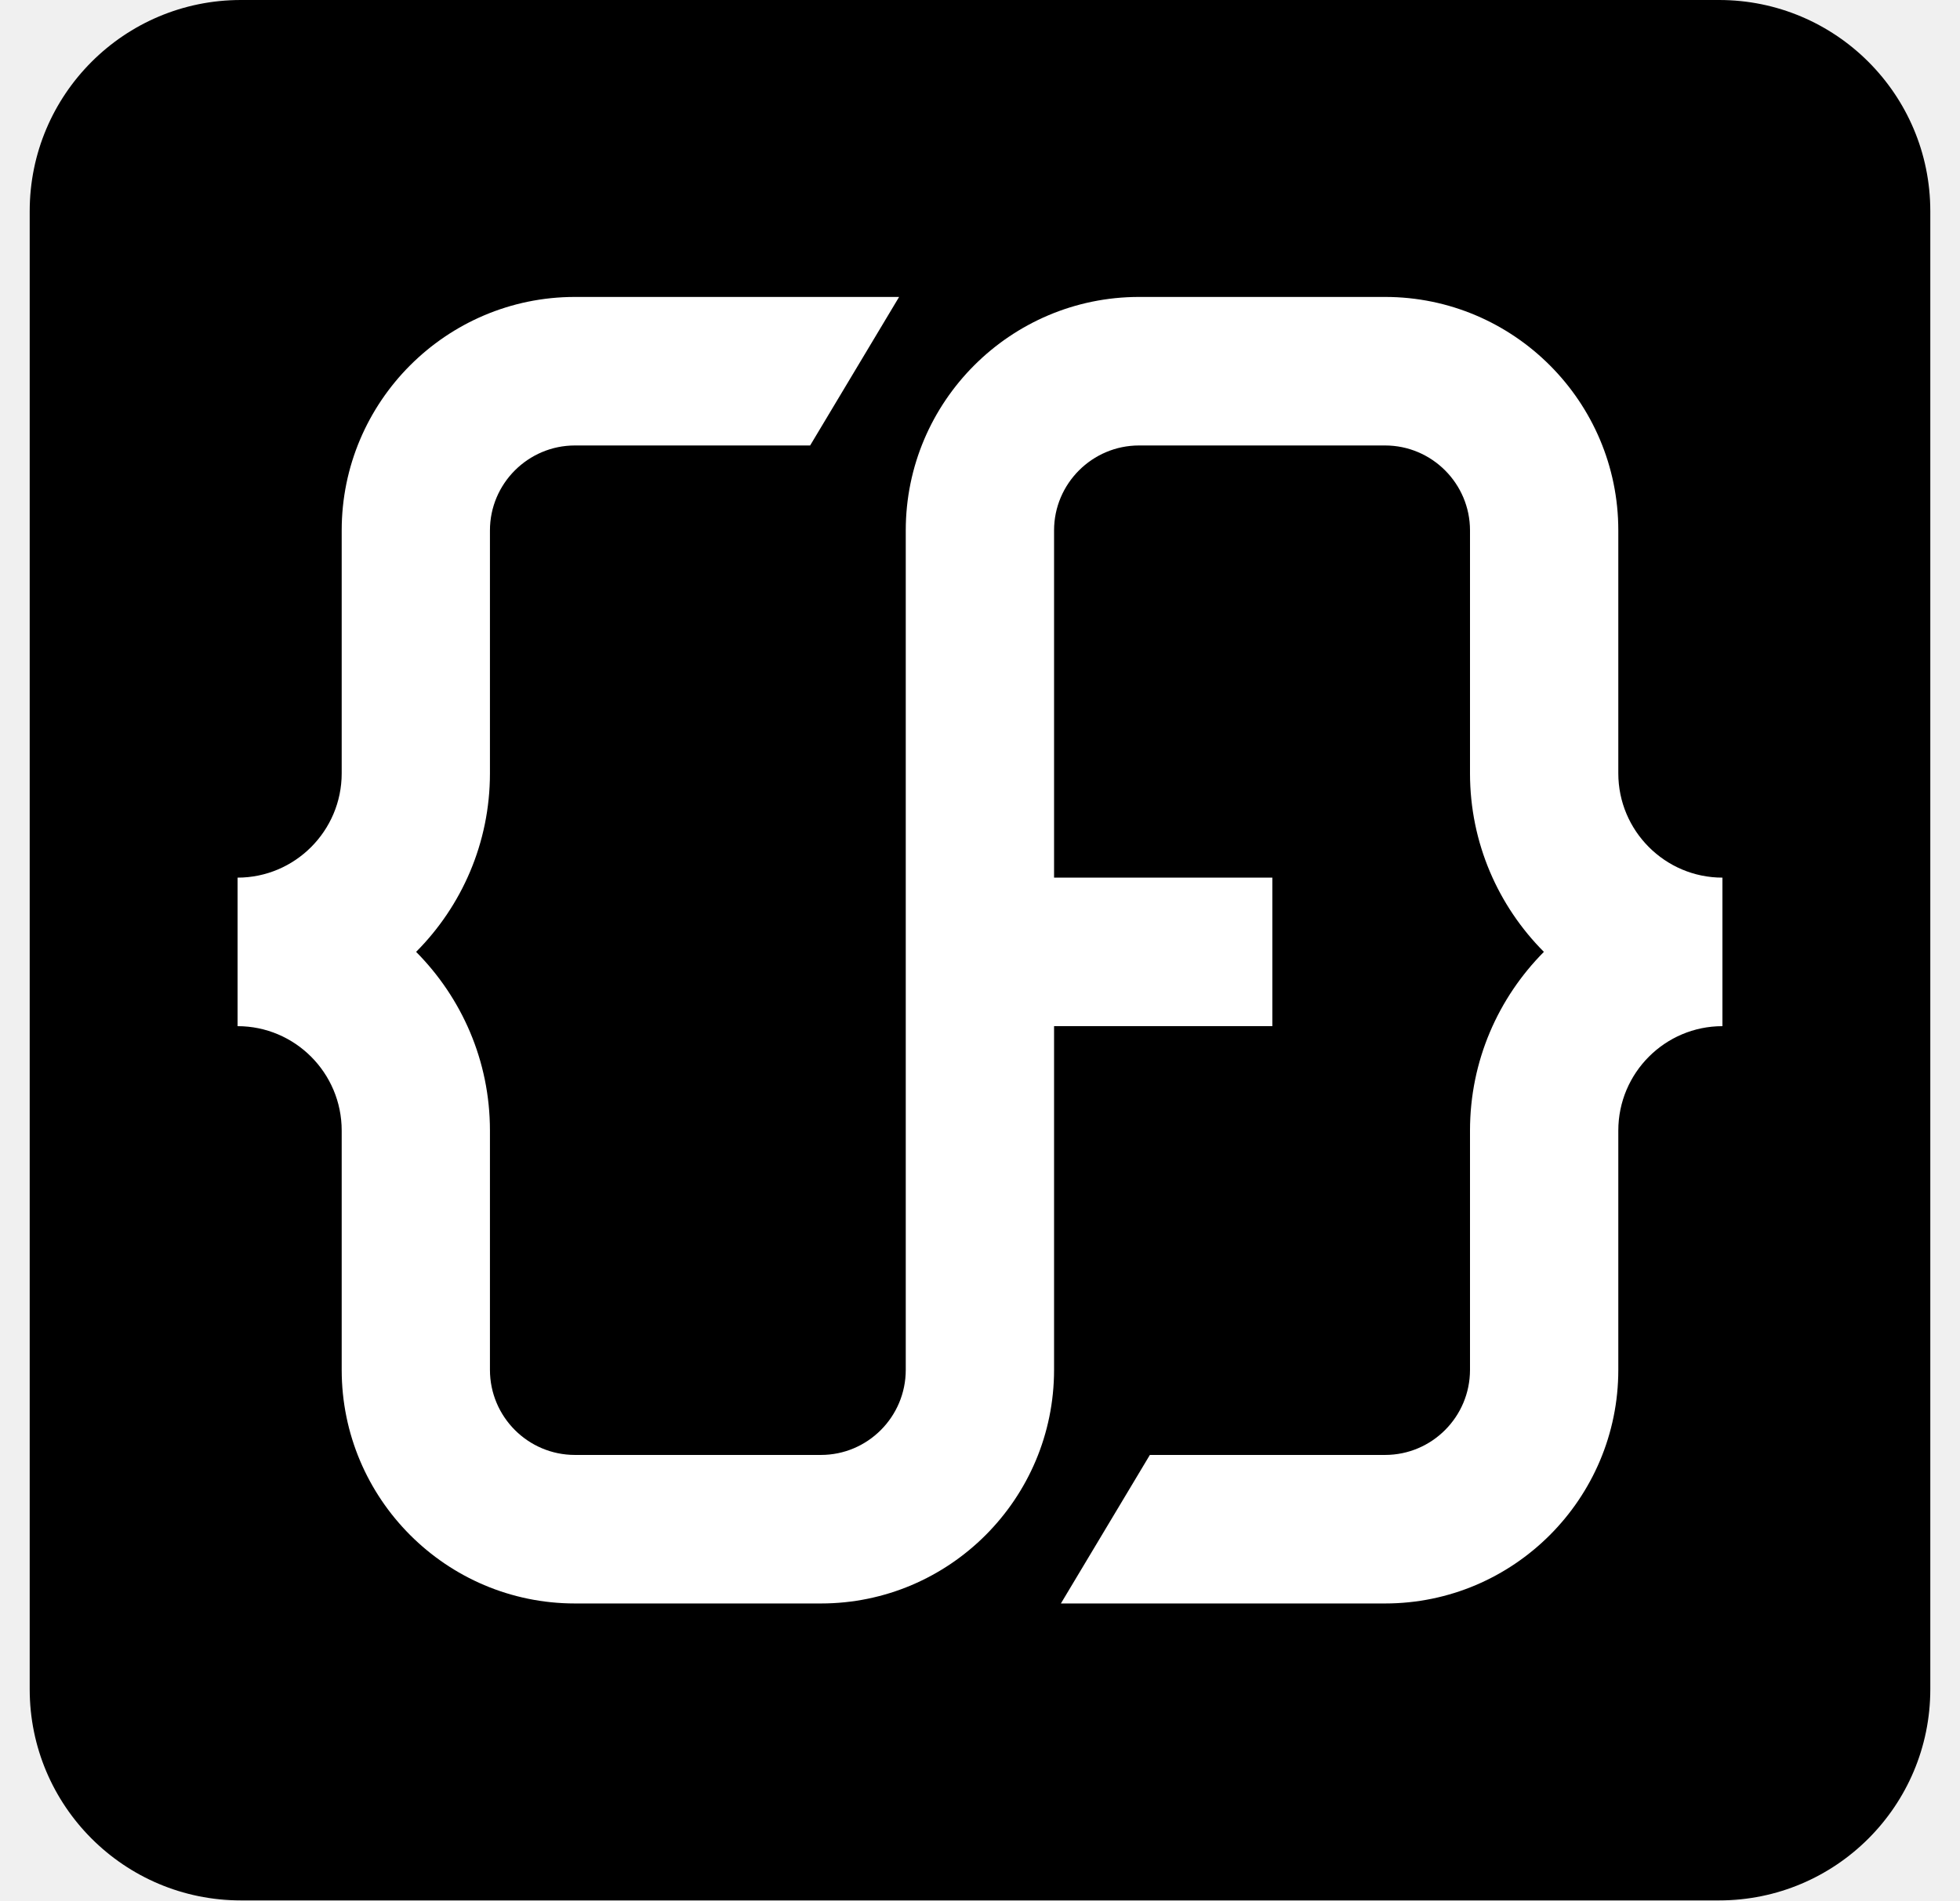
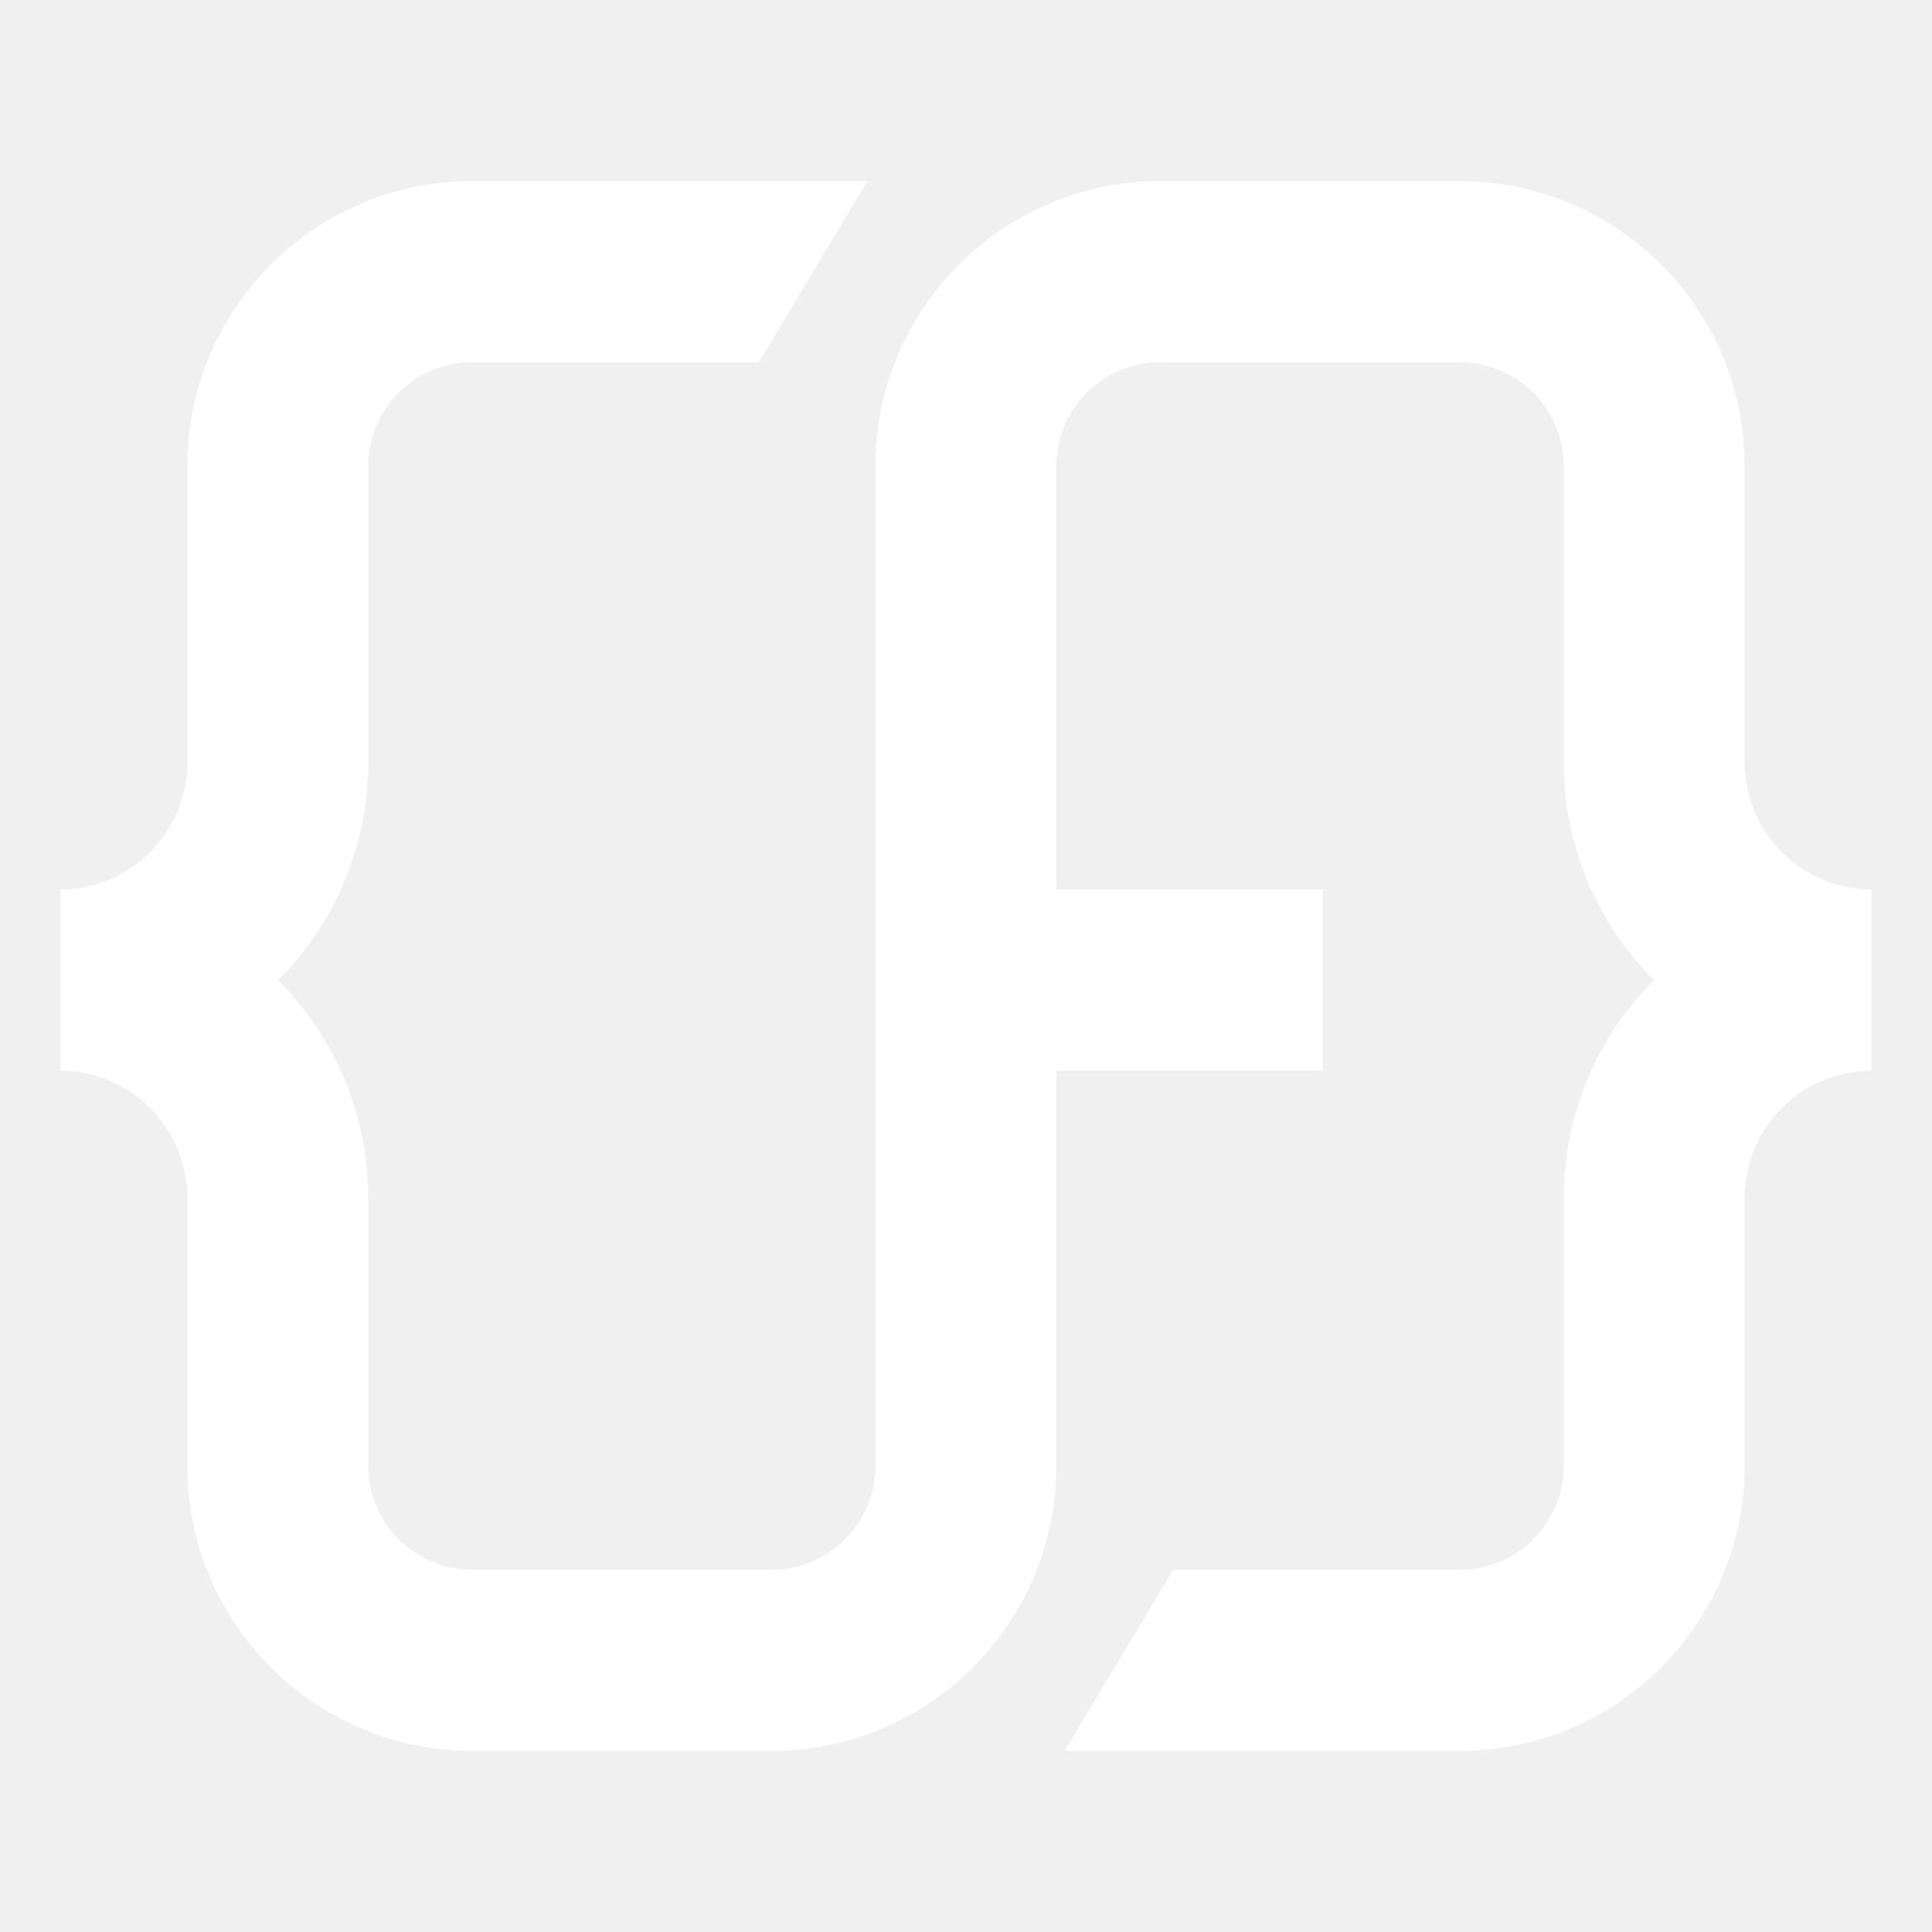
- <svg xmlns="http://www.w3.org/2000/svg" width="33" height="32" viewBox="0 0 33 32" fill="none">
-   <rect x="0.5" width="32" height="32" rx="3.556" fill="black" />
-   <path d="M29 14.778V17.279C28.034 17.279 27.247 18.066 27.247 19.037V23.066C27.247 25.237 25.485 27 23.32 27H17.862L19.36 24.499H23.32C24.109 24.499 24.75 23.857 24.75 23.066V19.037C24.75 17.861 25.227 16.801 25.994 16.028C25.227 15.258 24.75 14.195 24.75 13.022V8.931C24.75 8.144 24.109 7.501 23.32 7.501H19.178C18.389 7.501 17.747 8.144 17.747 8.931L17.747 14.778H21.422V17.279H17.747V23.066C17.747 25.237 15.987 27 13.822 27H9.68C7.515 27 5.753 25.237 5.753 23.066V19.037C5.753 18.066 4.966 17.279 4 17.279V14.778C4.966 14.778 5.753 13.99 5.753 13.022L5.753 8.931C5.753 6.763 7.515 5 9.68 5H15.138L13.64 7.501H9.68C8.891 7.501 8.249 8.144 8.249 8.931L8.249 13.022C8.249 14.195 7.773 15.258 7.006 16.028C7.773 16.801 8.249 17.861 8.249 19.037V23.066C8.249 23.857 8.891 24.499 9.68 24.499H13.822C14.609 24.499 15.25 23.857 15.25 23.066L15.25 8.931C15.25 6.763 17.013 5 19.178 5H23.32C25.485 5 27.247 6.763 27.247 8.931L27.247 13.022C27.247 13.99 28.034 14.778 29 14.778Z" fill="white" />
+ <svg xmlns="http://www.w3.org/2000/svg" width="32" height="32" viewBox="0 0 32 32" fill="none">
+   <path d="M31 14.733V17.734C29.84 17.734 28.897 18.68 28.897 19.844V24.279C28.897 26.884 26.782 29 24.184 29H17.634L19.432 25.999H24.184C25.131 25.999 25.901 25.227 25.901 24.279V19.844C25.901 18.434 26.473 17.161 27.393 16.234C26.473 15.31 25.901 14.034 25.901 12.627V7.718C25.901 6.772 25.131 6.001 24.184 6.001H19.213C18.267 6.001 17.497 6.772 17.497 7.718V14.733H21.907V17.734H17.497L17.497 24.279C17.497 26.884 15.384 29 12.787 29H7.816C5.219 29 3.103 26.884 3.103 24.279L3.103 19.844C3.103 18.68 2.159 17.734 1 17.734V14.733C2.159 14.733 3.103 13.788 3.103 12.627L3.103 7.718C3.103 5.116 5.219 3 7.816 3H14.366L12.568 6.001H7.816C6.869 6.001 6.099 6.772 6.099 7.718L6.099 12.627C6.099 14.034 5.527 15.31 4.607 16.234C5.527 17.161 6.099 18.434 6.099 19.844L6.099 24.279C6.099 25.227 6.869 25.999 7.816 25.999H12.787C13.73 25.999 14.501 25.227 14.501 24.279L14.5 7.718C14.5 5.116 16.616 3 19.213 3H24.184C26.782 3 28.897 5.116 28.897 7.718L28.897 12.627C28.897 13.788 29.84 14.733 31 14.733Z" fill="white" />
</svg>
